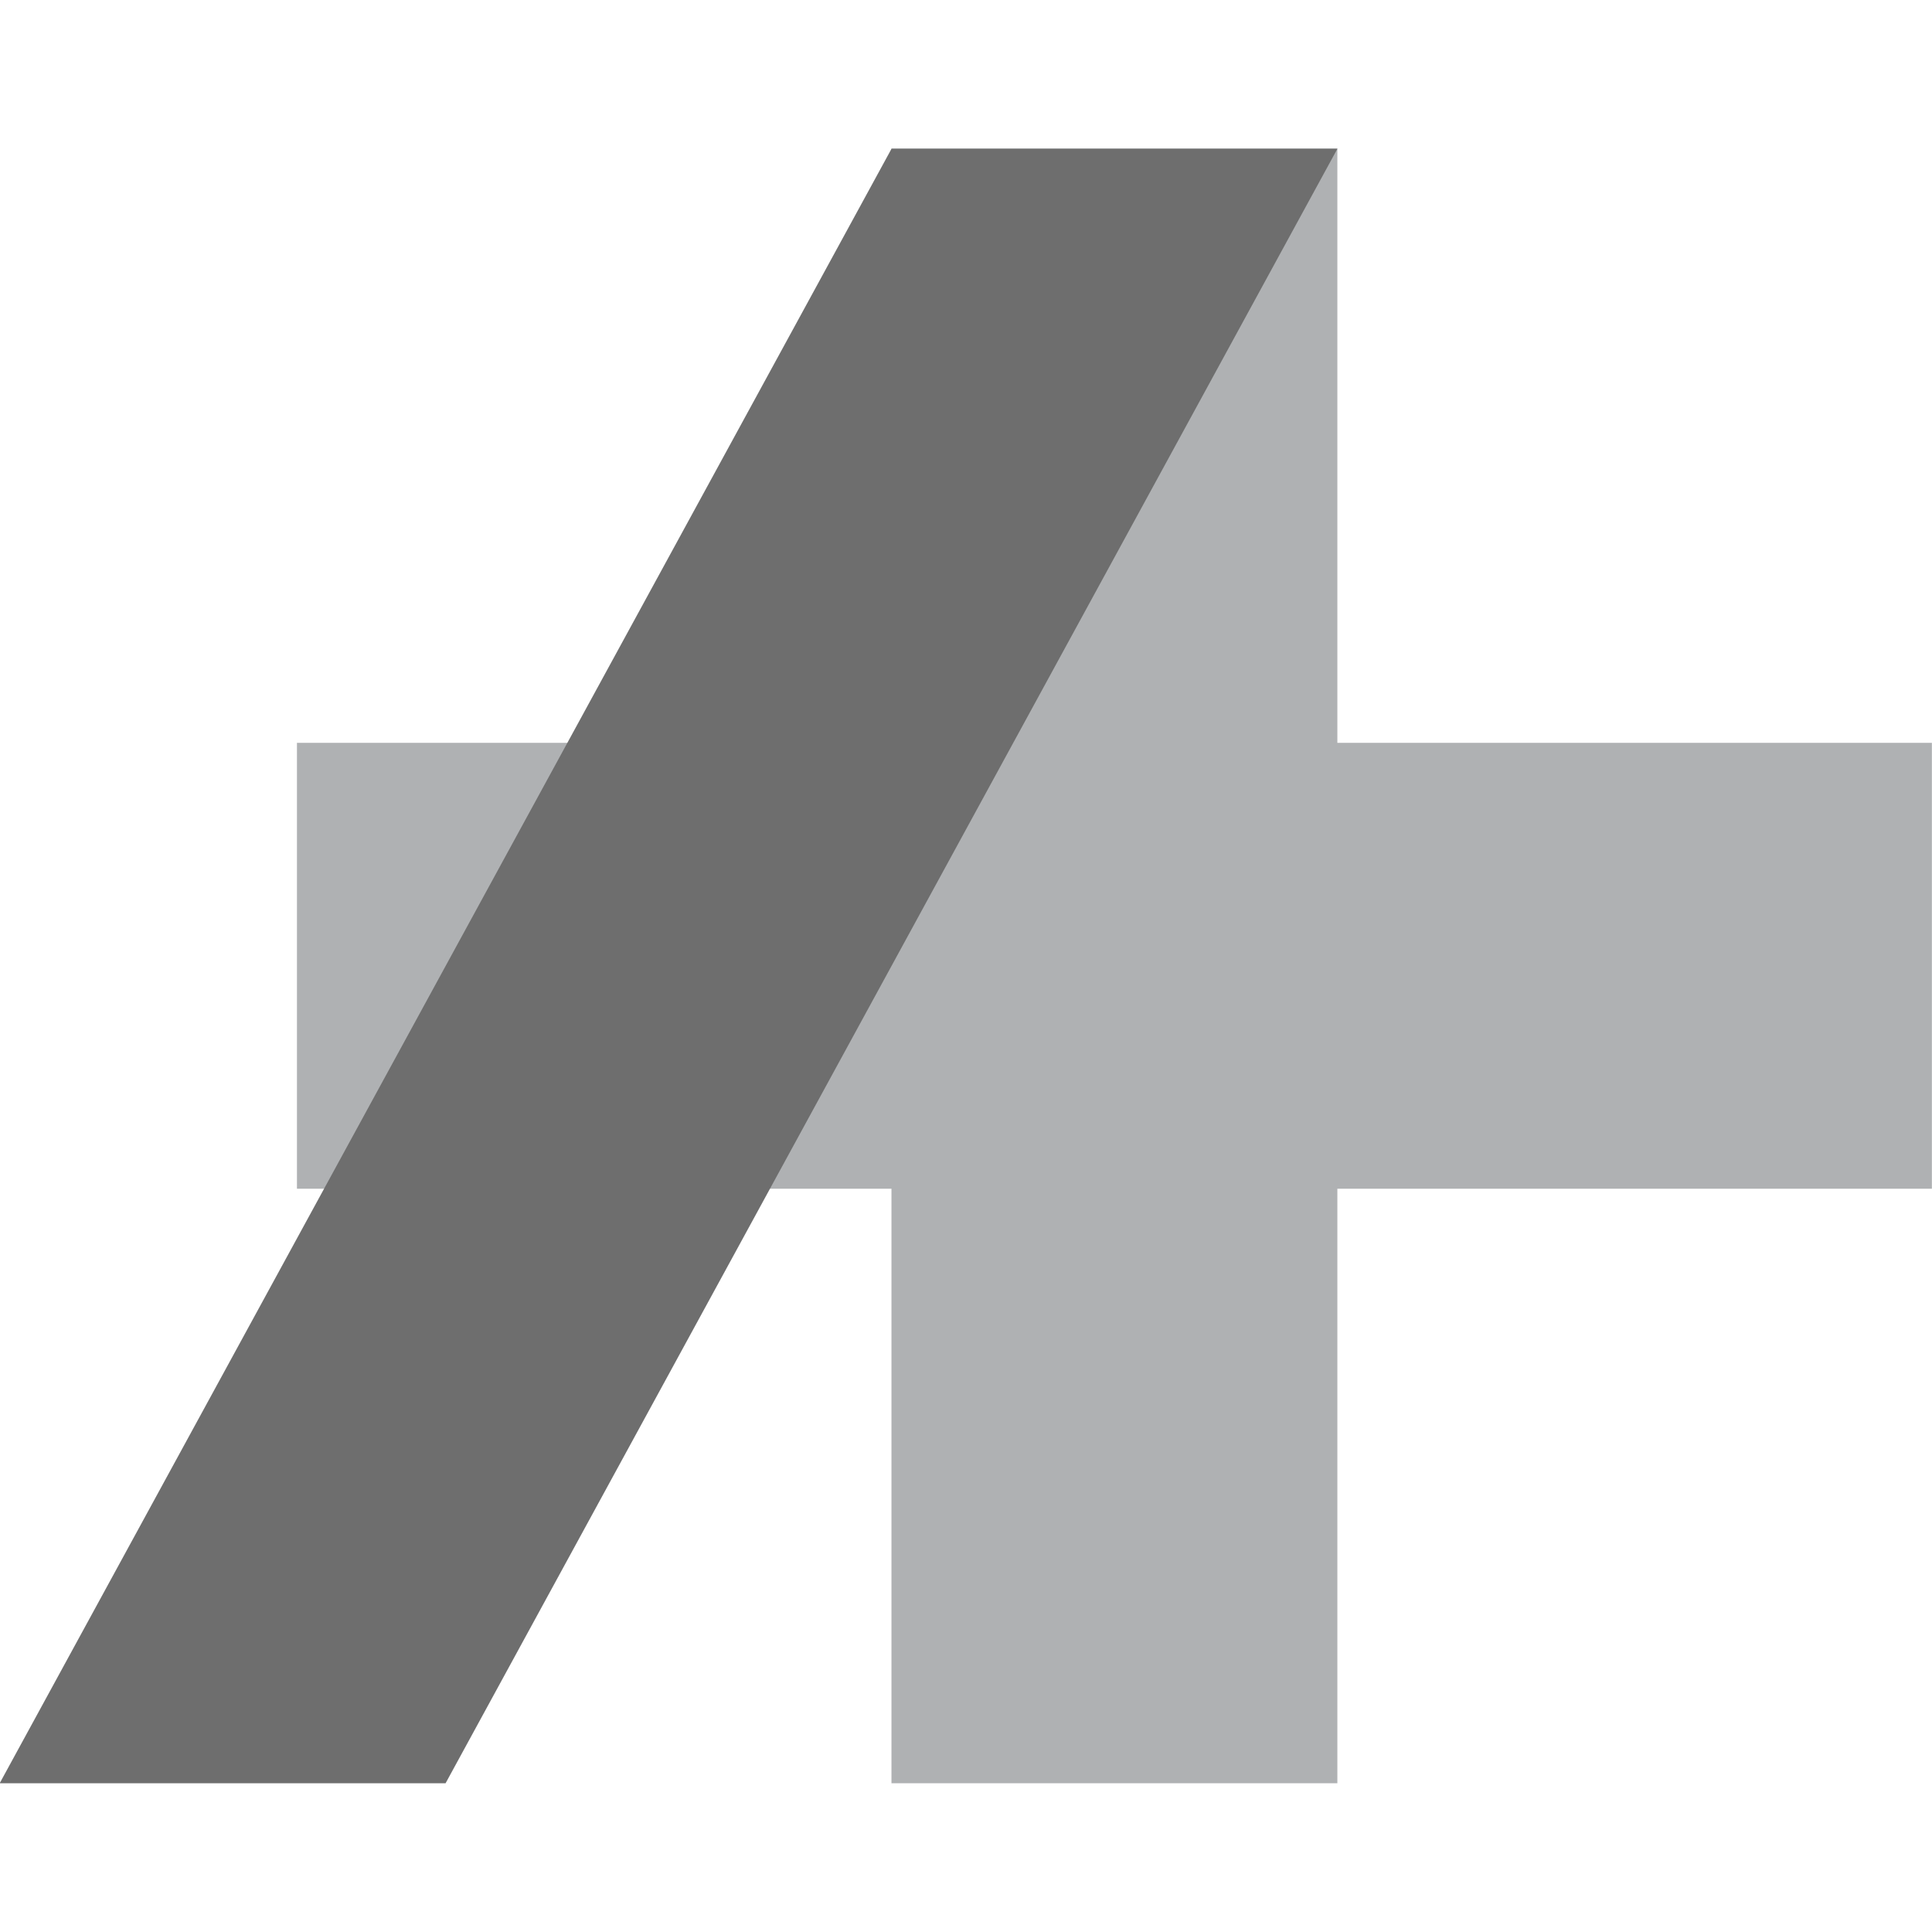
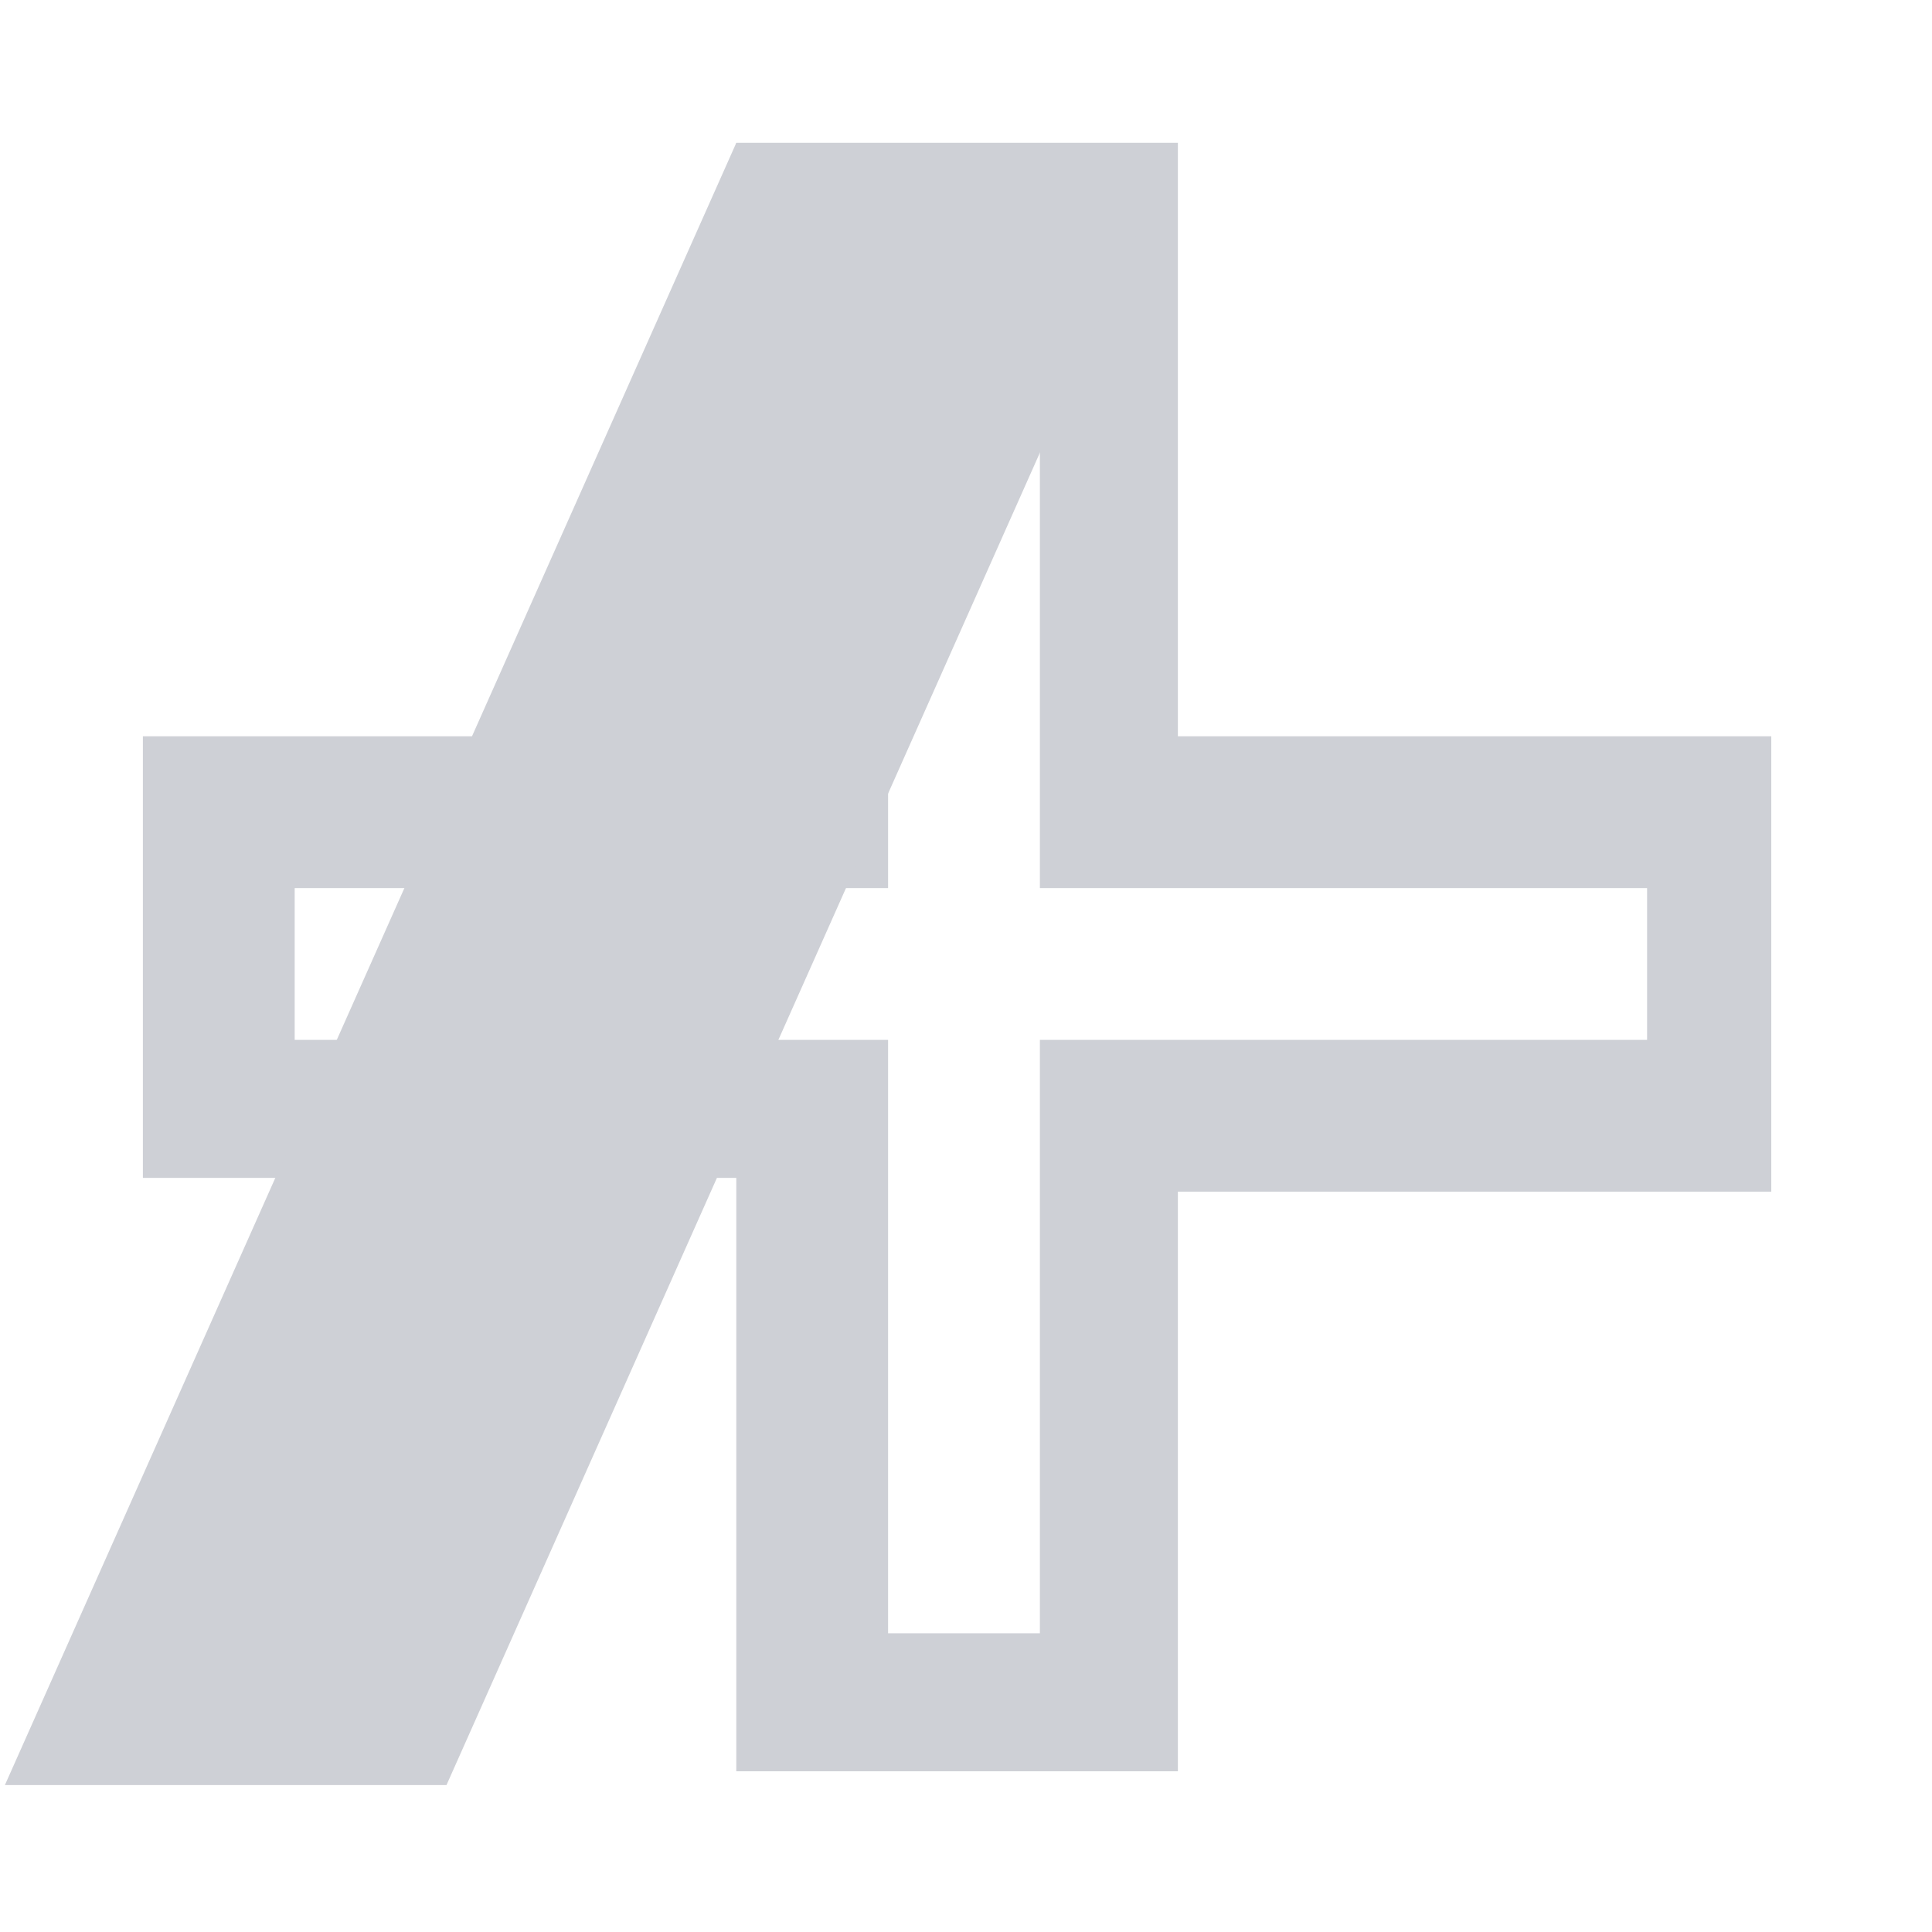
- <svg xmlns="http://www.w3.org/2000/svg" width="13" height="13" version="1.1" viewBox="0 0 3.44 3.44">
-   <g transform="matrix(.92857 0 0 .92857 -.2457 -.24571)" stroke-width="1">
-     <path d="m1.974 3.684h0.855v-1.14h1.14v-0.855h-1.14v-1.14h-0.855v1.14h-1.14v0.855h1.14z" fill="#afb1b3" />
-     <path d="m1.974 0.55h0.855l-1.71 3.134h-0.855z" fill="#6e6e6e" />
+ <svg xmlns="http://www.w3.org/2000/svg" overflow="visible" version="1.2" viewBox="0 0 13 13" xml:space="preserve">
+   <g transform="matrix(.92857 0 0 .92857 -.2457 -.24571)" fill="#CED0D6">
+     <path d="m7.8 2.4v4.3h4.4v1.1h-3.3-1.1v4.3h-1.1v-4.3h-4.3v-1.1h4.3v-4.3h1.1m1-1.1h-3.2v4.3h-4.3v3.2h4.3v4.3h3.2v-4.2h4.3v-3.3h-4.3v-4.3z" />
+     <path d="M5.6,1.3h3.2L3.5,13.2H0.3L5.6,1.3z" />
  </g>
</svg>
